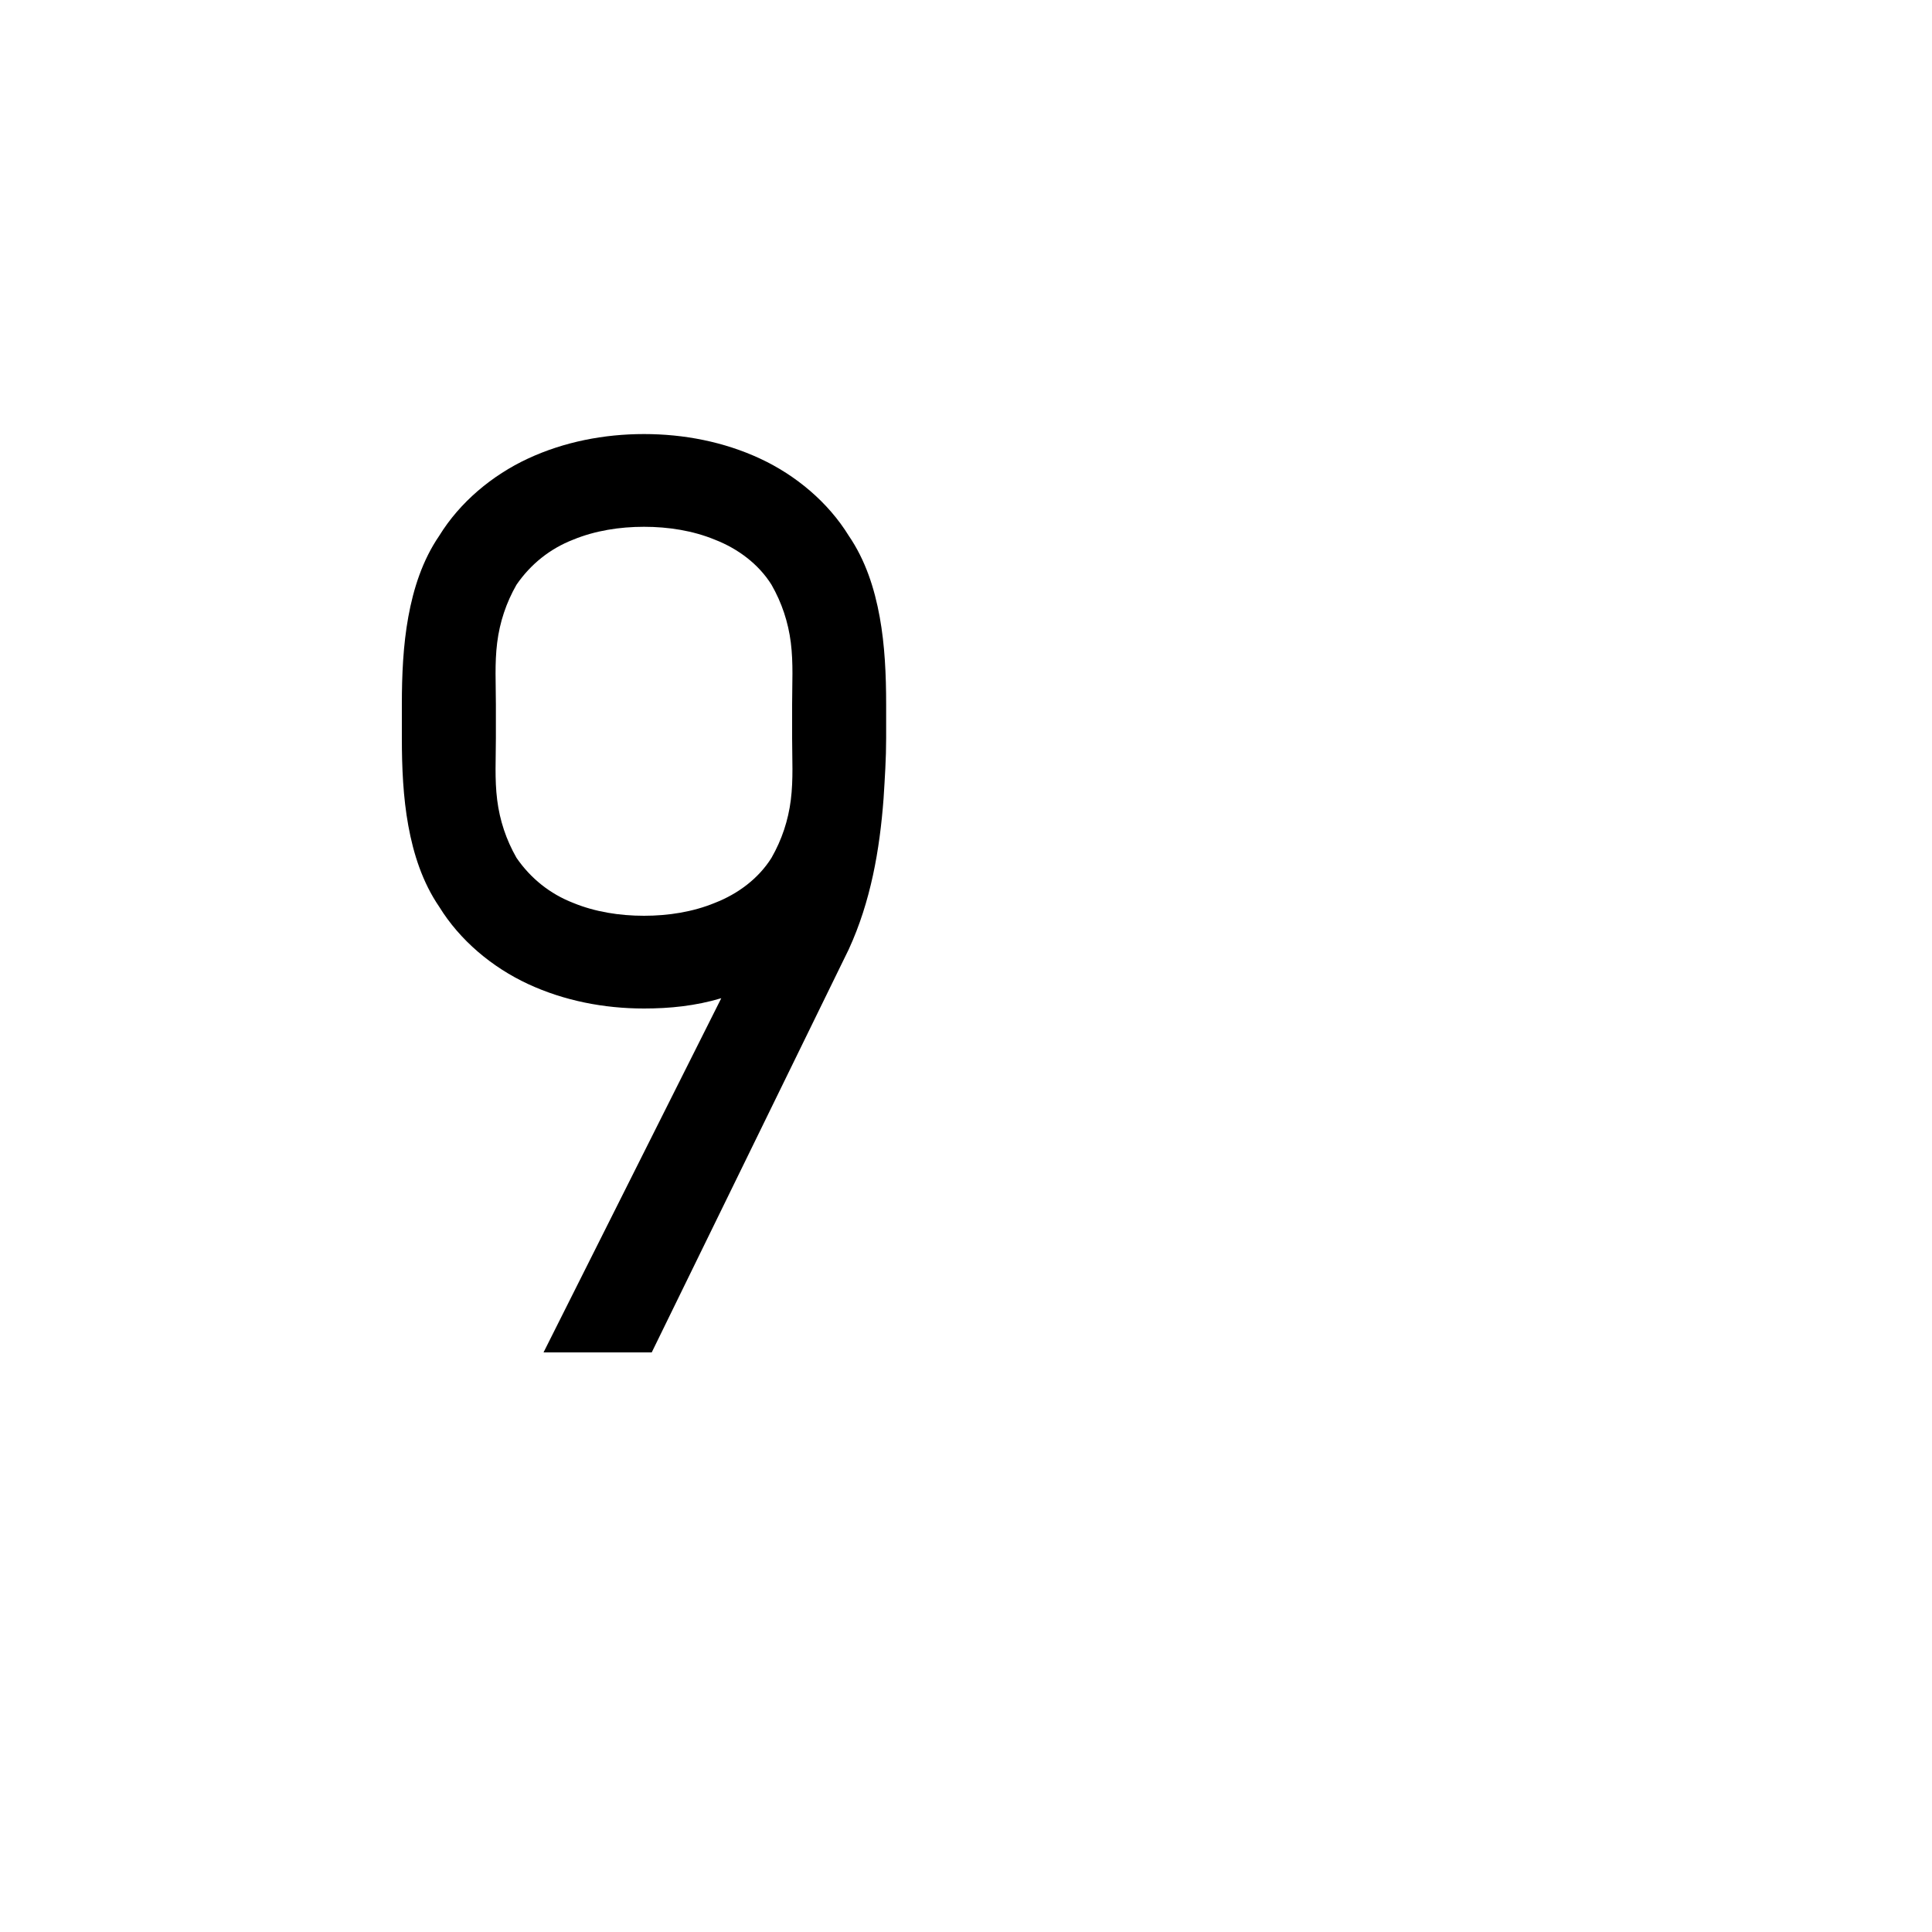
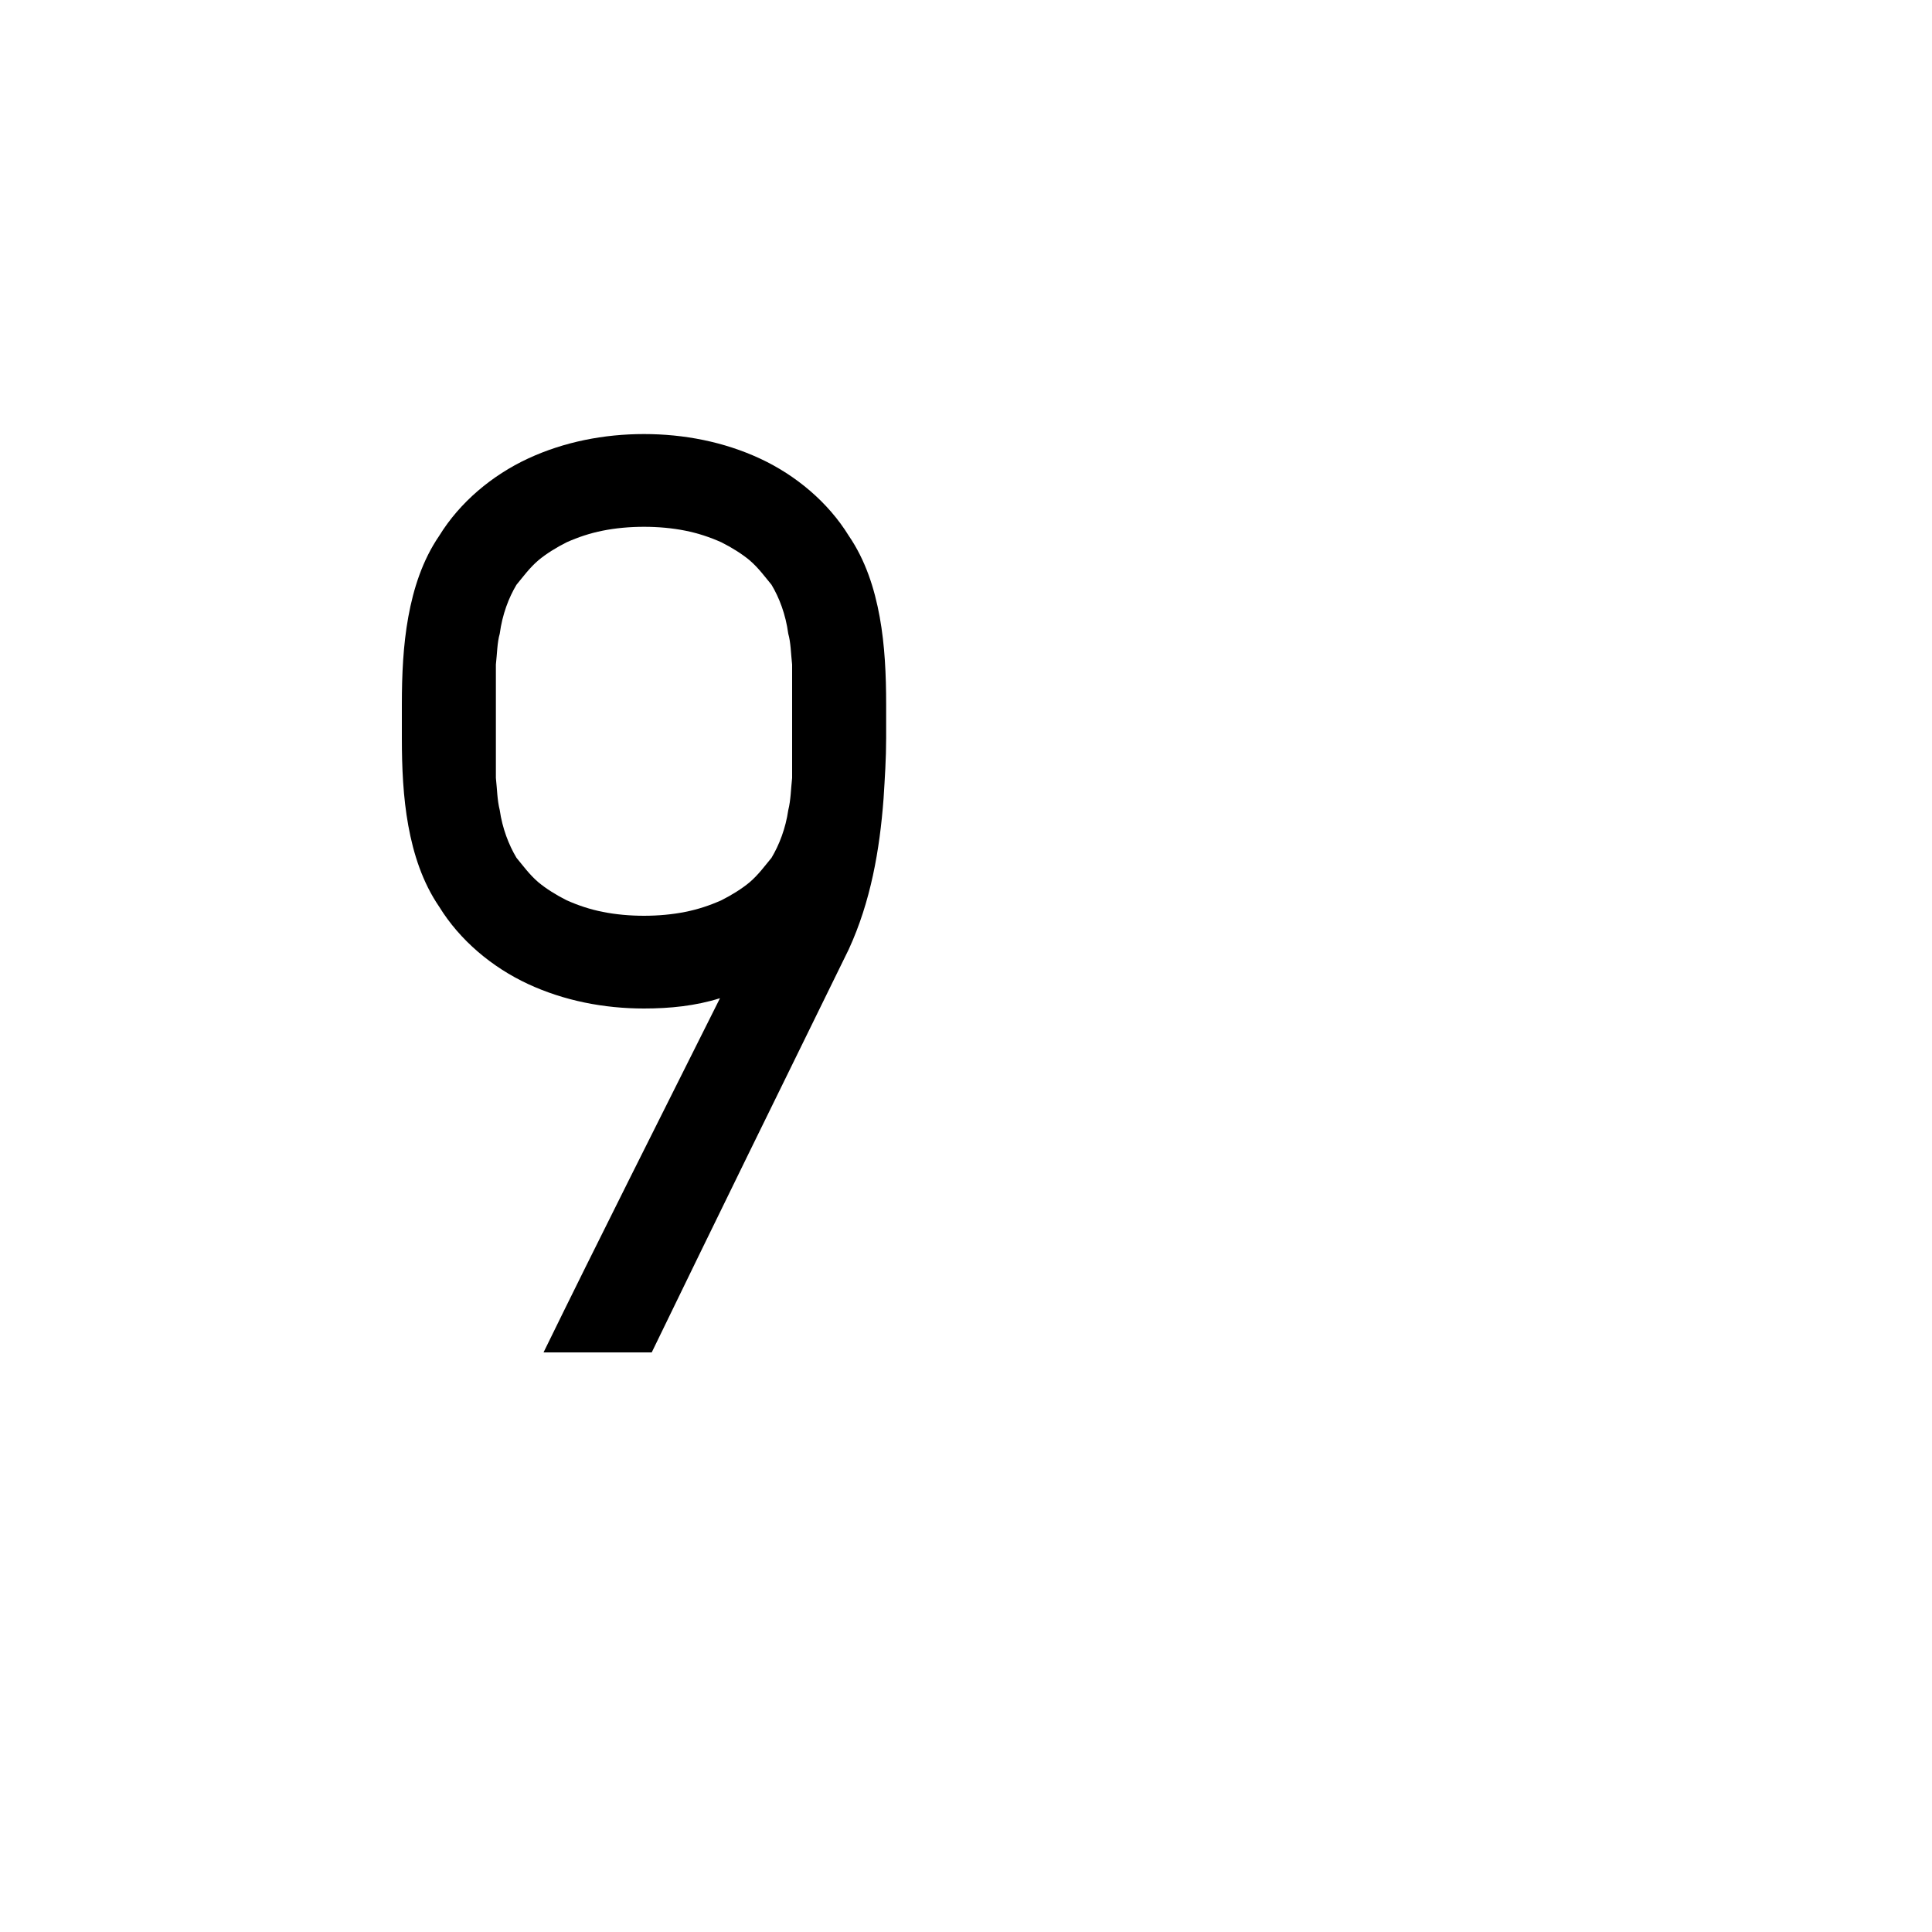
<svg xmlns="http://www.w3.org/2000/svg" viewBox="-0.25 -1.05 1.5 1.5">
-   <path d="M 0.31 -0.275 L 0.31 -0.275 C 0.29 -0.269  0.27 -0.267  0.25 -0.267 C 0.219 -0.267  0.188 -0.273  0.16 -0.286 C 0.132 -0.299  0.107 -0.32  0.091 -0.346 C 0.078 -0.365  0.071 -0.387  0.067 -0.409 C 0.063 -0.431  0.062 -0.454  0.062 -0.477 L 0.062 -0.503 C 0.062 -0.526  0.063 -0.549  0.067 -0.571 C 0.071 -0.593  0.078 -0.615  0.091 -0.634 C 0.107 -0.66  0.132 -0.681  0.16 -0.694 C 0.188 -0.707  0.219 -0.713  0.25 -0.713 C 0.281 -0.713  0.312 -0.707  0.34 -0.694 C 0.368 -0.681  0.393 -0.66  0.409 -0.634 C 0.422 -0.615  0.429 -0.593  0.433 -0.571 C 0.437 -0.549  0.438 -0.526  0.438 -0.503 L 0.438 -0.477 C 0.438 -0.461  0.437 -0.446  0.436 -0.43 C 0.433 -0.39  0.426 -0.35  0.409 -0.313 L 0.256 -0 L 0.172 -0 L 0.31 -0.275 Z M 0.25 -0.339 C 0.269 -0.339  0.288 -0.342  0.305 -0.349 C 0.323 -0.356  0.339 -0.368  0.349 -0.384 C 0.357 -0.398  0.362 -0.413  0.364 -0.429 C 0.366 -0.445  0.365 -0.461  0.365 -0.477 L 0.365 -0.503 C 0.365 -0.519  0.366 -0.535  0.364 -0.551 C 0.362 -0.567  0.357 -0.582  0.349 -0.596 C 0.339 -0.612  0.323 -0.624  0.305 -0.631 C 0.288 -0.638  0.269 -0.641  0.25 -0.641 C 0.231 -0.641  0.212 -0.638  0.195 -0.631 C 0.177 -0.624  0.162 -0.612  0.151 -0.596 C 0.143 -0.582  0.138 -0.567  0.136 -0.551 C 0.134 -0.535  0.135 -0.519  0.135 -0.503 L 0.135 -0.477 C 0.135 -0.461  0.134 -0.445  0.136 -0.429 C 0.138 -0.413  0.143 -0.398  0.151 -0.384 C 0.162 -0.368  0.177 -0.356  0.195 -0.349 C 0.212 -0.342  0.231 -0.339  0.25 -0.339 Z" fill="black" />
+   <path d="M 0.309 -0.275 L 0.309 -0.275 C 0.29 -0.269  0.27 -0.267  0.25 -0.267 C 0.25 -0.267  0.25 -0.267  0.25 -0.267 C 0.219 -0.267  0.188 -0.273  0.16 -0.286 C 0.132 -0.299  0.107 -0.32  0.091 -0.346 C 0.078 -0.365  0.071 -0.387  0.067 -0.409 C 0.063 -0.431  0.062 -0.454  0.062 -0.477 L 0.062 -0.503 C 0.062 -0.526  0.063 -0.549  0.067 -0.571 C 0.071 -0.593  0.078 -0.615  0.091 -0.634 C 0.107 -0.66  0.132 -0.681  0.16 -0.694 C 0.188 -0.707  0.219 -0.713  0.25 -0.713 C 0.281 -0.713  0.312 -0.707  0.34 -0.694 C 0.368 -0.681  0.393 -0.66  0.409 -0.634 C 0.422 -0.615  0.429 -0.593  0.433 -0.571 C 0.437 -0.549  0.438 -0.526  0.438 -0.503 L 0.438 -0.477 C 0.438 -0.461  0.437 -0.446  0.436 -0.43 C 0.433 -0.39  0.426 -0.35  0.409 -0.313 C 0.355 -0.203  0.304 -0.099  0.256 -0 L 0.172 -0 C 0.215 -0.088  0.261 -0.179  0.309 -0.275 Z M 0.25 -0.339 C 0.25 -0.339  0.25 -0.339  0.25 -0.339 C 0.25 -0.339  0.25 -0.339  0.25 -0.339 C 0.261 -0.339  0.272 -0.34  0.282 -0.342 C 0.292 -0.344  0.301 -0.347  0.31 -0.351 C 0.318 -0.355  0.326 -0.36  0.332 -0.365 C 0.339 -0.371  0.344 -0.378  0.349 -0.384 C 0.355 -0.394  0.36 -0.407  0.362 -0.421 C 0.364 -0.429  0.364 -0.437  0.365 -0.446 C 0.365 -0.456  0.365 -0.466  0.365 -0.477 L 0.365 -0.503 C 0.365 -0.514  0.365 -0.524  0.365 -0.534 C 0.364 -0.543  0.364 -0.551  0.362 -0.558 C 0.36 -0.573  0.355 -0.586  0.349 -0.596 C 0.349 -0.596  0.349 -0.596  0.349 -0.596 C 0.344 -0.602  0.339 -0.609  0.332 -0.615 C 0.326 -0.62  0.318 -0.625  0.31 -0.629 C 0.301 -0.633  0.292 -0.636  0.282 -0.638 C 0.272 -0.64  0.261 -0.641  0.25 -0.641 C 0.25 -0.641  0.25 -0.641  0.25 -0.641 C 0.25 -0.641  0.25 -0.641  0.25 -0.641 C 0.25 -0.641  0.25 -0.641  0.25 -0.641 C 0.25 -0.641  0.25 -0.641  0.25 -0.641 C 0.239 -0.641  0.228 -0.64  0.218 -0.638 C 0.208 -0.636  0.199 -0.633  0.19 -0.629 C 0.182 -0.625  0.174 -0.62  0.168 -0.615 C 0.161 -0.609  0.156 -0.602  0.151 -0.596 C 0.145 -0.586  0.14 -0.573  0.138 -0.558 C 0.136 -0.551  0.136 -0.543  0.135 -0.534 C 0.135 -0.524  0.135 -0.514  0.135 -0.503 L 0.135 -0.477 C 0.135 -0.466  0.135 -0.456  0.135 -0.446 C 0.136 -0.437  0.136 -0.429  0.138 -0.421 C 0.14 -0.407  0.145 -0.394  0.151 -0.384 C 0.156 -0.378  0.161 -0.371  0.168 -0.365 C 0.174 -0.36  0.182 -0.355  0.19 -0.351 C 0.199 -0.347  0.208 -0.344  0.218 -0.342 C 0.228 -0.34  0.239 -0.339  0.25 -0.339 C 0.25 -0.339  0.25 -0.339  0.25 -0.339 C 0.25 -0.339  0.25 -0.339  0.25 -0.339 Z" fill="black" />
</svg>
